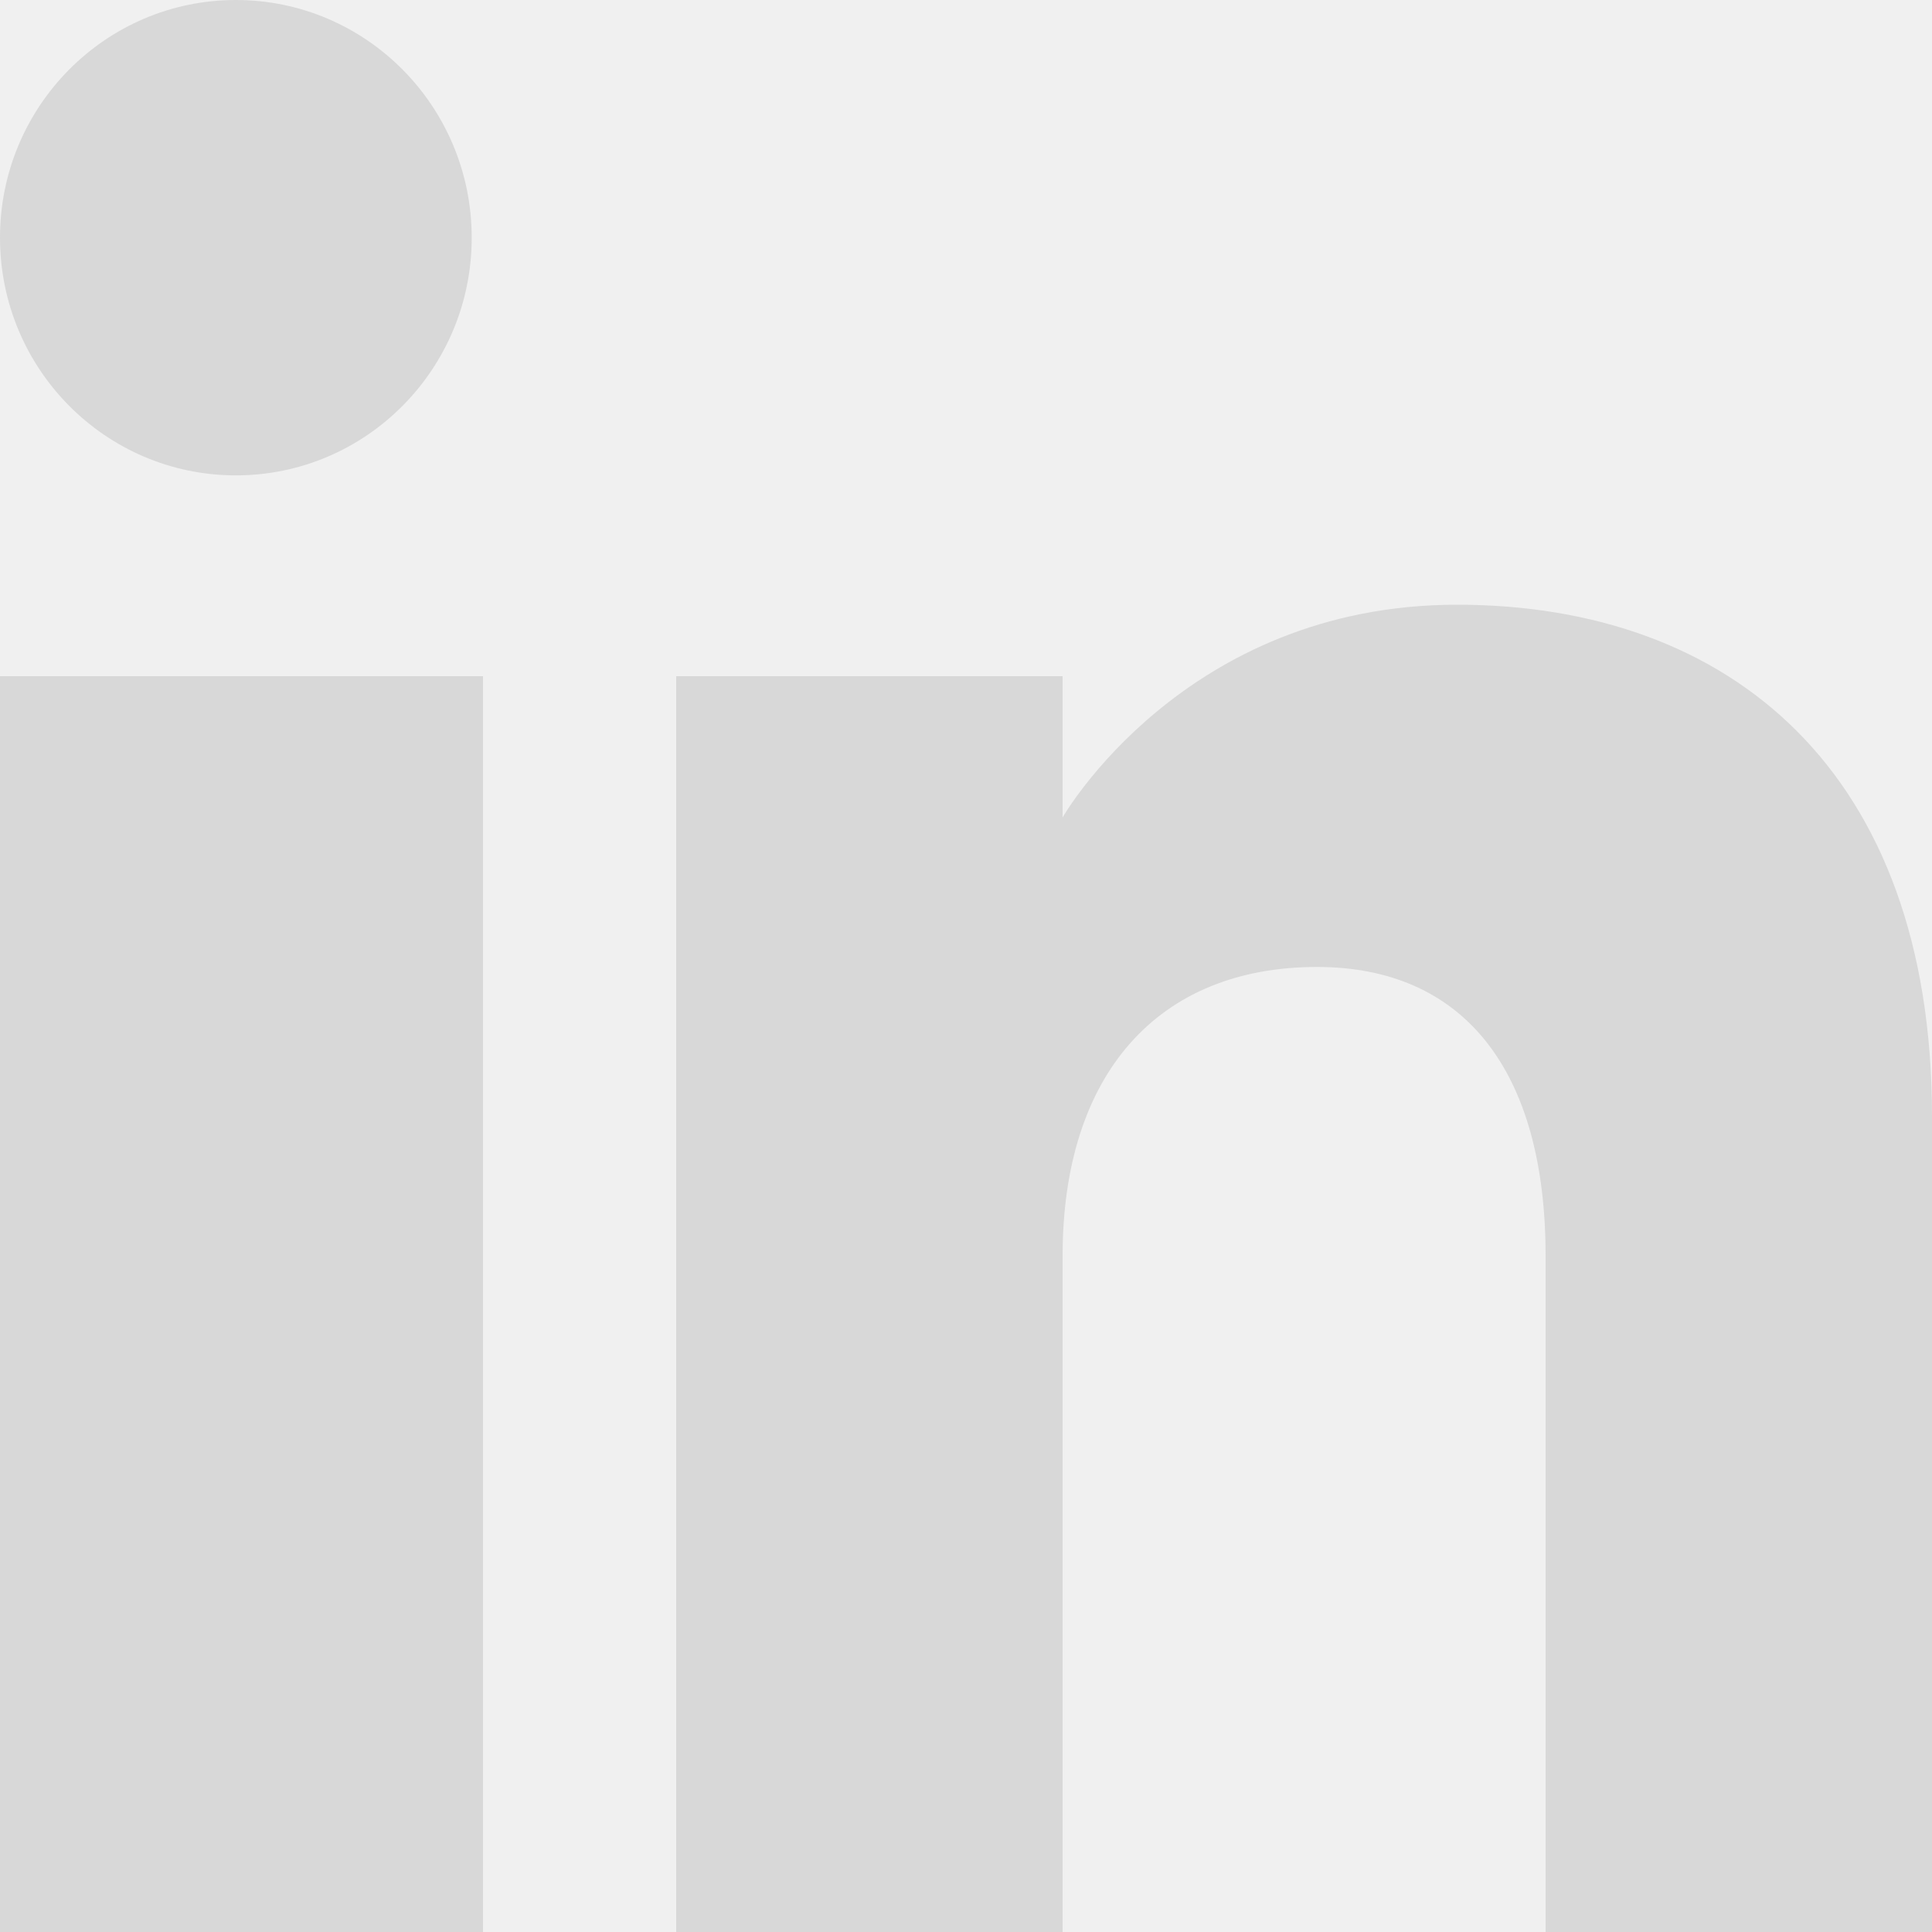
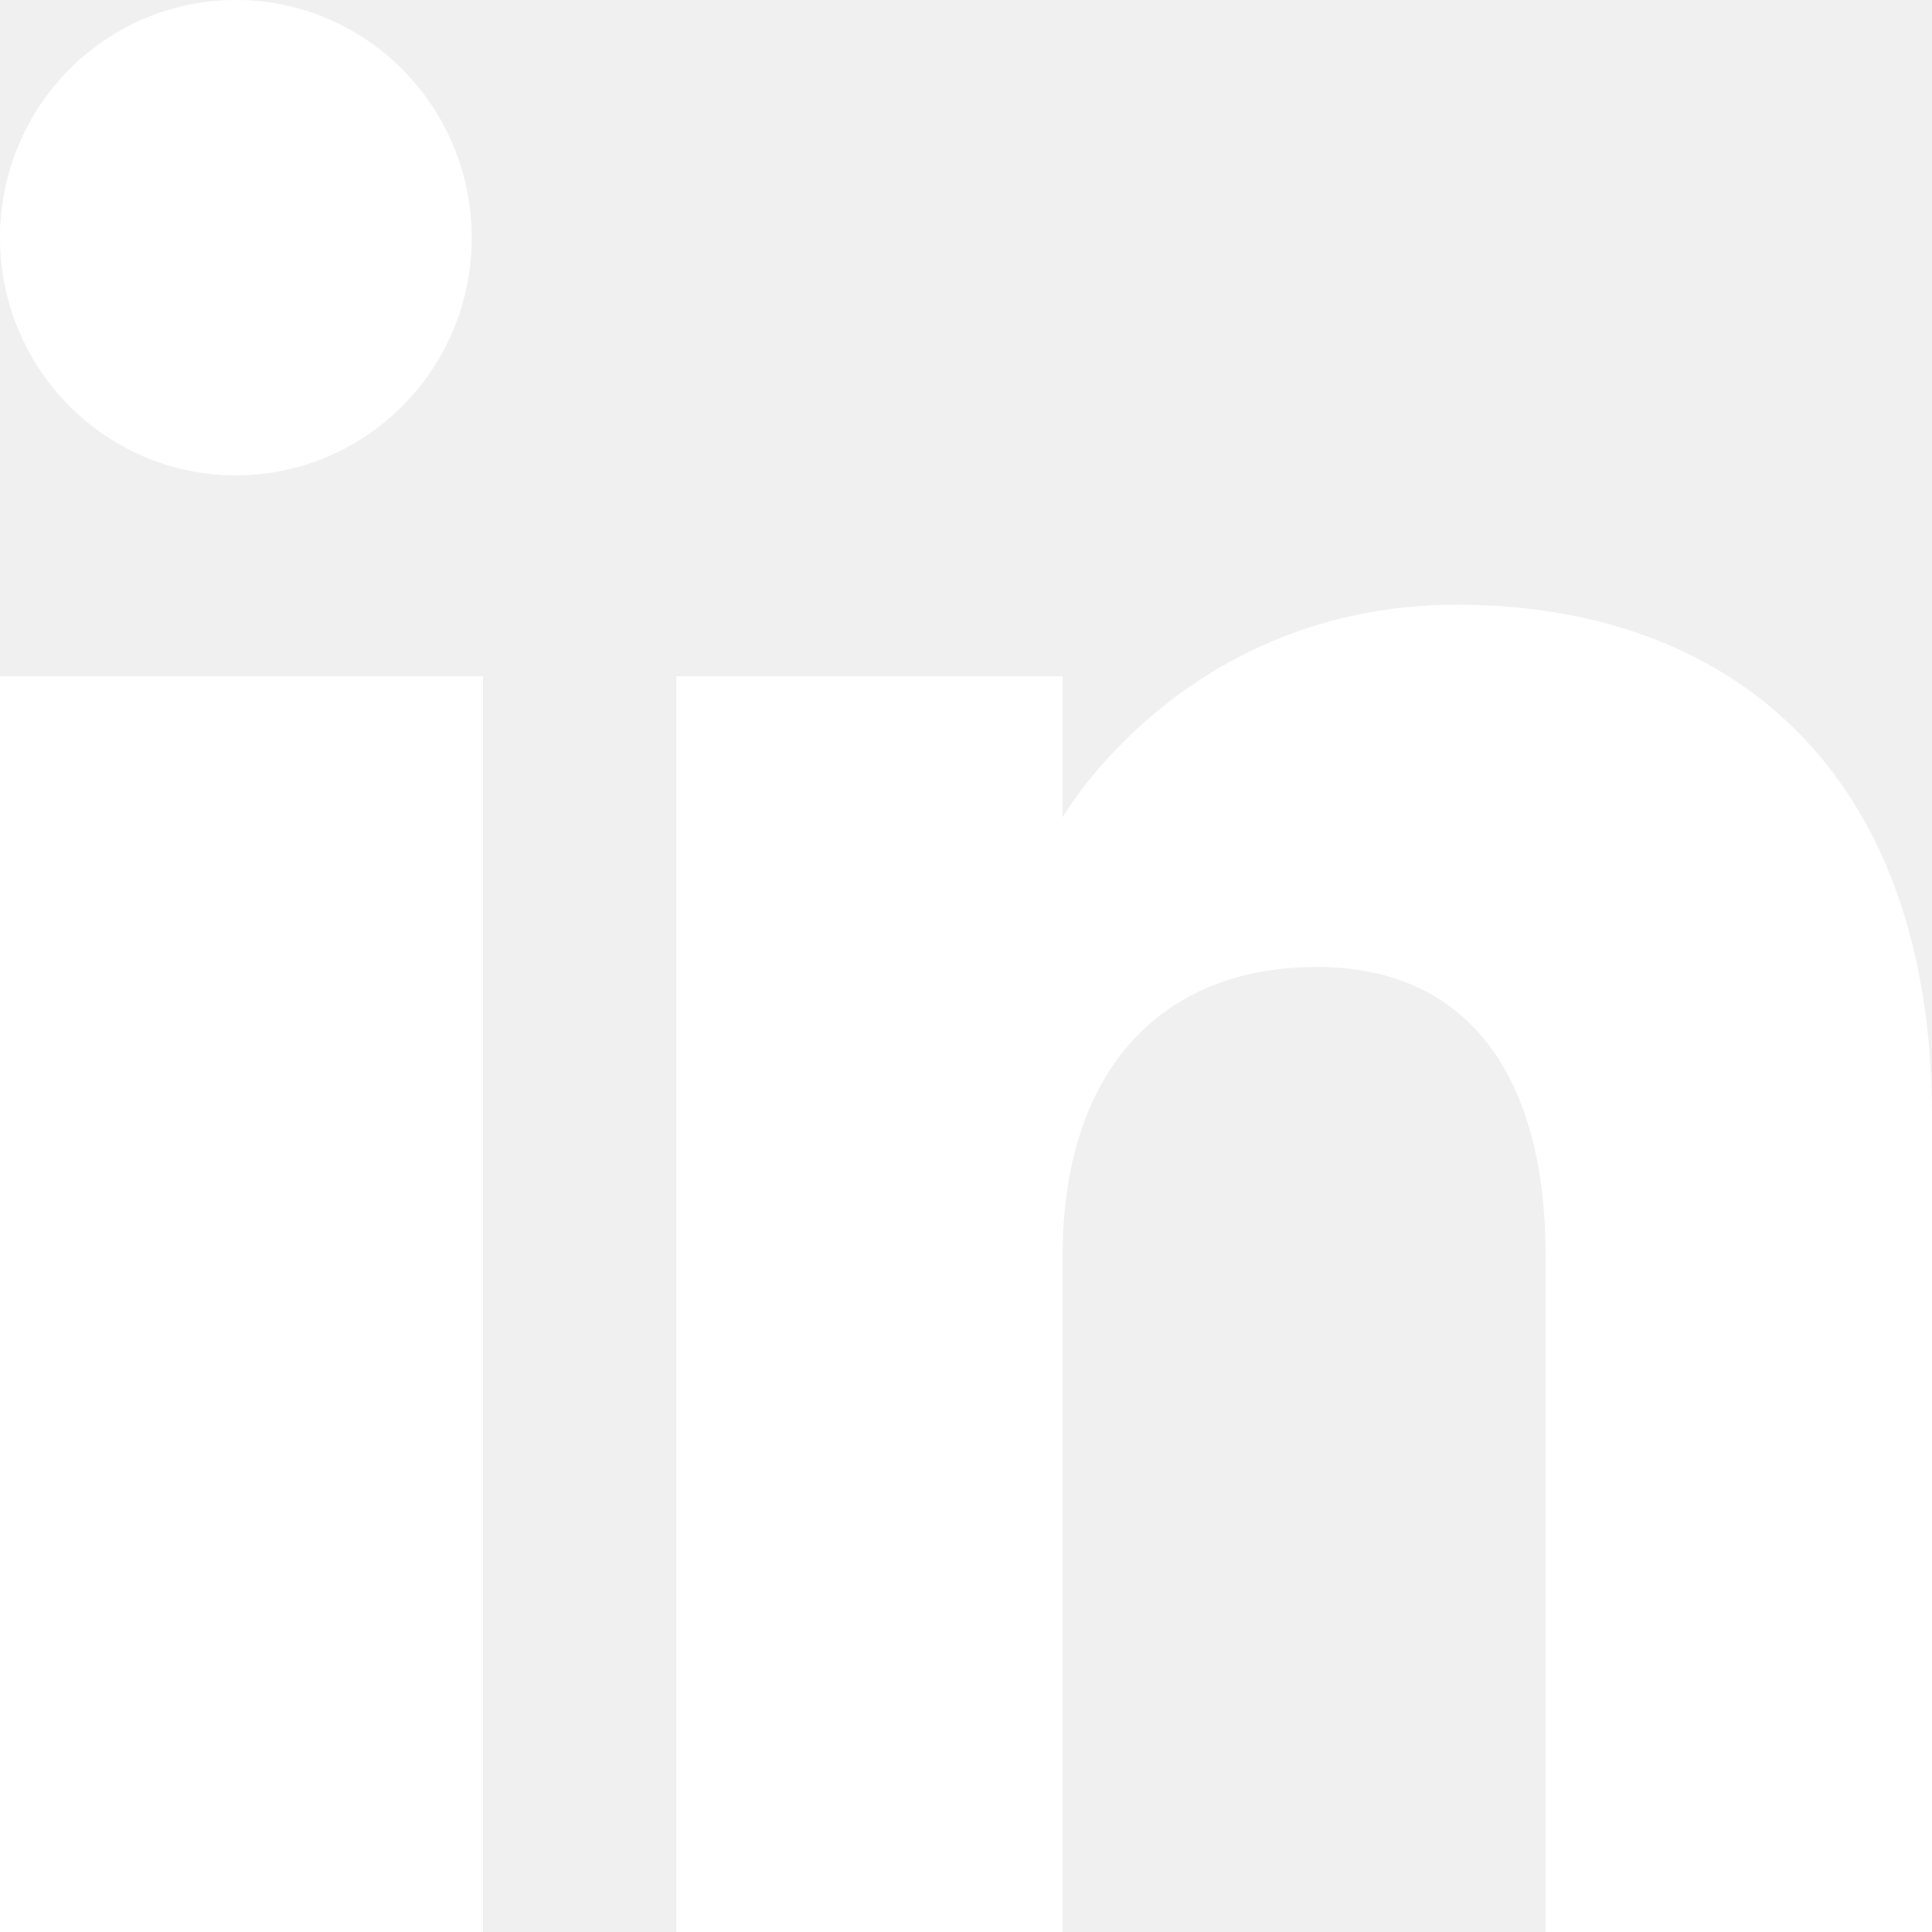
<svg xmlns="http://www.w3.org/2000/svg" width="800px" height="800px" viewBox="0 0 20 20" version="1.1">
  <defs>

</defs>
-   <g id="Page-1" stroke="none" stroke-width="1" fill="#d8d8d8" fill-rule="evenodd">
-     <g id="Dribbble-Light-Preview" transform="translate(-180, -7479)" fill="#d8d8d8">
+   <g id="Page-1" stroke="none" stroke-width="1" fill="#ffffff" fill-rule="evenodd">
+     <g id="Dribbble-Light-Preview" transform="translate(-180, -7479)" fill="#ffffff">
      <g id="icons" transform="translate(56, 160)">
        <path d="M144,7339 L140,7339 L140,7332.001 C140,7330.081 139.153,7329.01 137.634,7329.01 C135.981,7329.01 135,7330.126 135,7332.001 L135,7339 L131,7339 L131,7326 L135,7326 L135,7327.462 C135,7327.462 136.255,7325.26 139.083,7325.26 C141.912,7325.26 144,7326.986 144,7330.558 L144,7339 L144,7339 Z M126.442,7323.921 C125.093,7323.921 124,7322.819 124,7321.46 C124,7320.102 125.093,7319 126.442,7319 C127.79,7319 128.883,7320.102 128.883,7321.46 C128.884,7322.819 127.79,7323.921 126.442,7323.921 L126.442,7323.921 Z M124,7339 L129,7339 L129,7326 L124,7326 L124,7339 Z" id="linkedin-[#161]">

</path>
      </g>
    </g>
  </g>
</svg>
